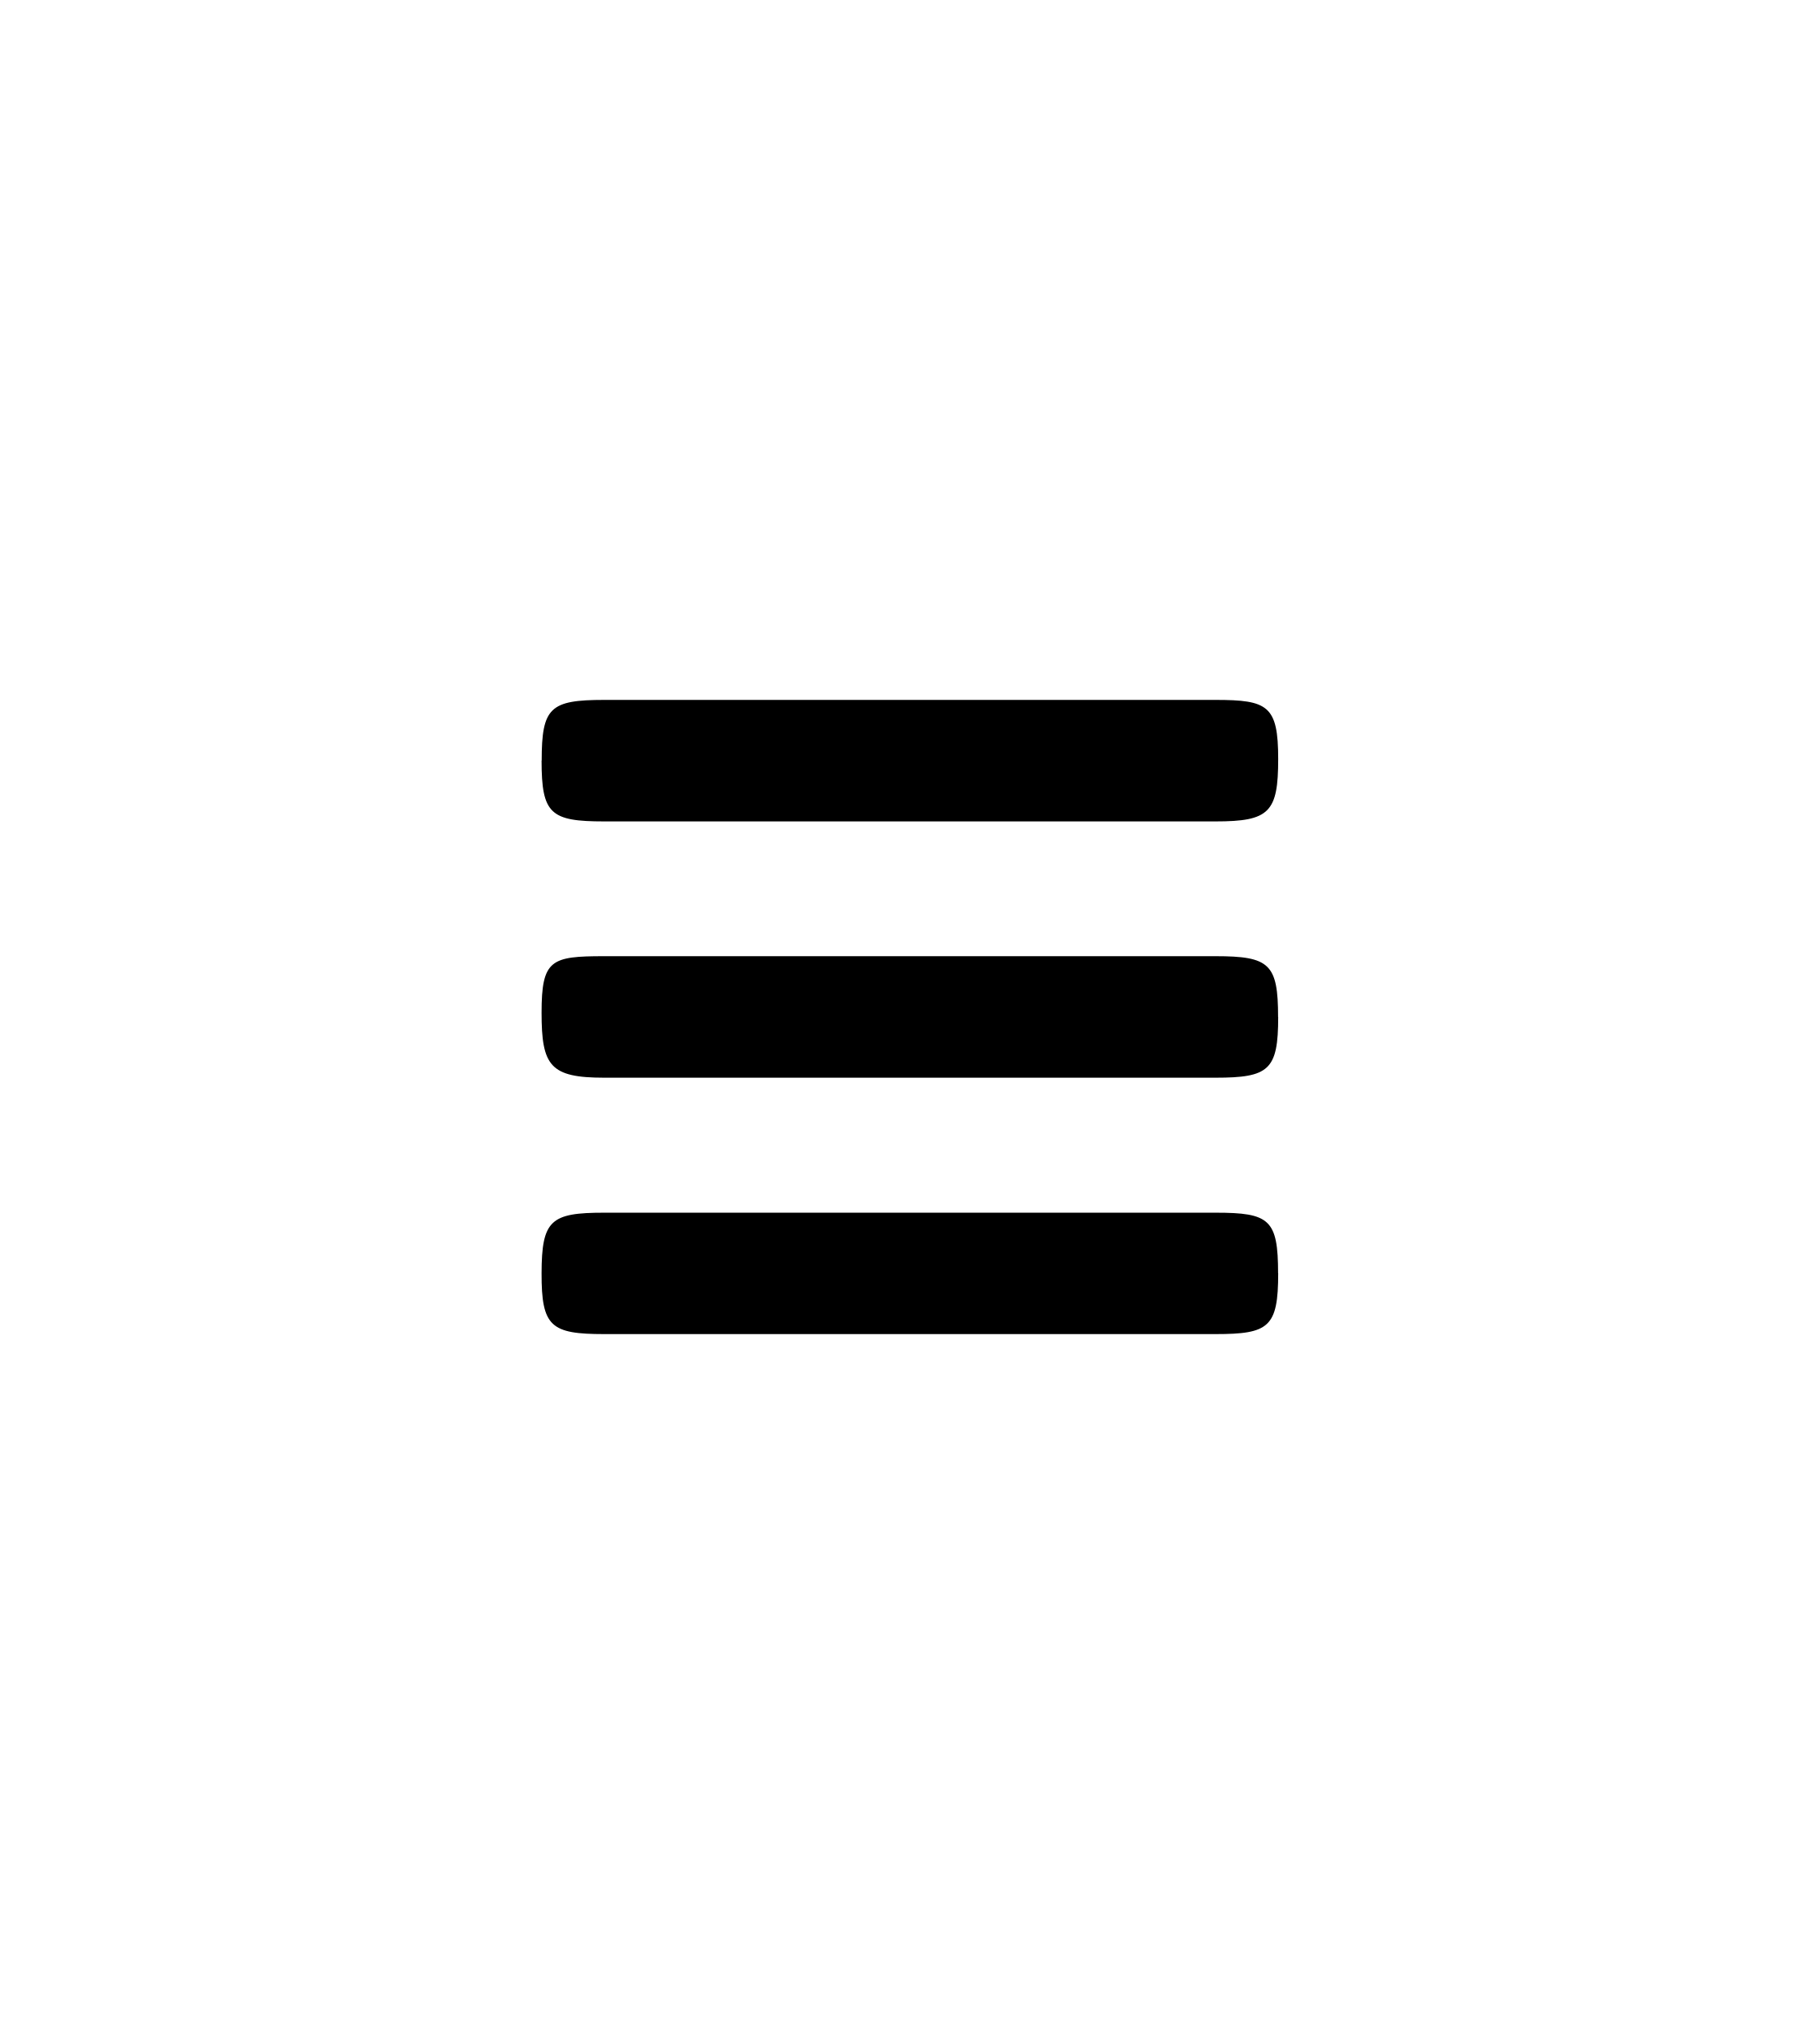
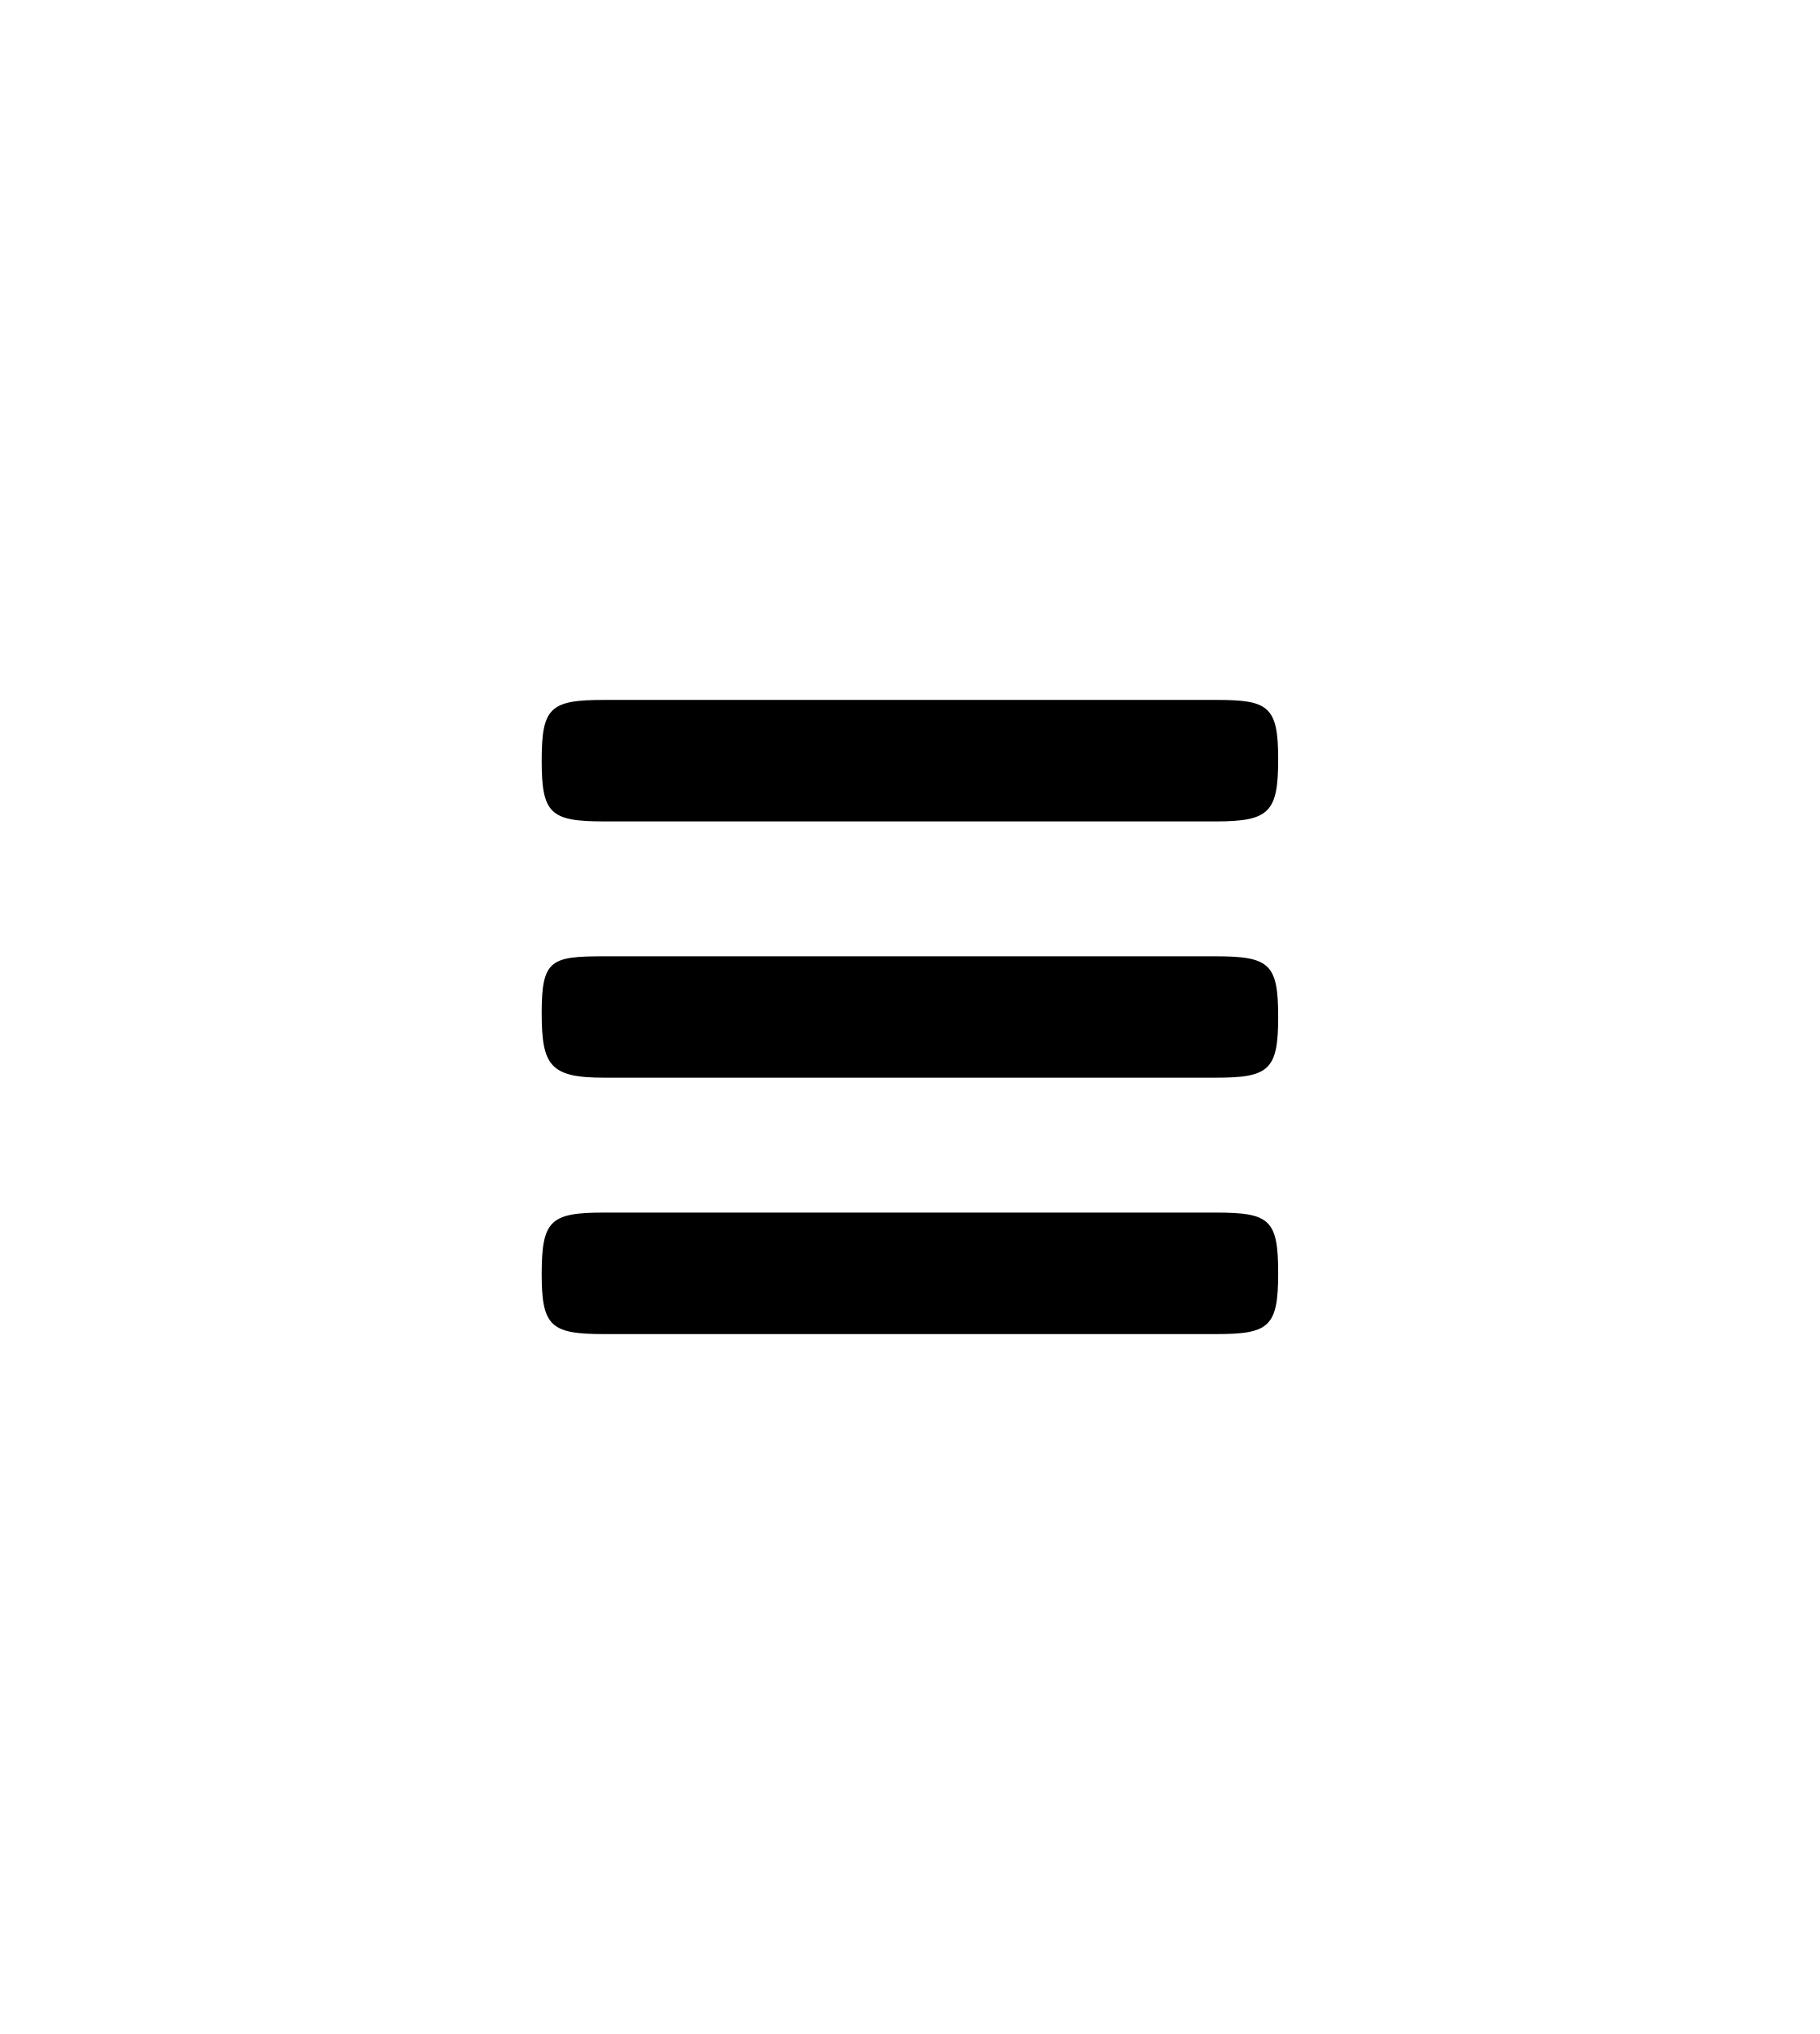
<svg xmlns="http://www.w3.org/2000/svg" viewBox="0 0 17 19">
-   <path d="M5.06 7.105c0-.498.08-.567.585-.567h5.71c.489 0 .585.054.585.552s-.082.583-.585.583h-5.711c-.501 0-.585-.069-.585-.568zm6.88 2.395c0 .496-.086.567-.586.567h-5.71c-.505 0-.585-.11-.585-.607s.089-.528.585-.528h5.711c.504 0 .584.072.584.568zm0 2.394c0 .504-.087.568-.586.568h-5.71c-.498 0-.586-.069-.585-.568s.087-.566.585-.566h5.711c.504 0 .584.063.584.567z" fill="#000" />
+   <path d="M5.06 7.105c0-.498.08-.567.585-.567h5.71c.49 0 .585.054.585.552s-.082.583-.585.583h-5.71c-.502 0-.585-.07-.585-.568M11.94 9.5c0 .496-.086.567-.585.567h-5.71c-.505 0-.585-.11-.585-.607s.089-.527.585-.527h5.71c.505 0 .585.071.585.567m0 2.394c0 .504-.087.568-.585.568h-5.71c-.498 0-.586-.069-.585-.568s.087-.567.585-.567h5.71c.505 0 .585.064.585.567" />
</svg>
